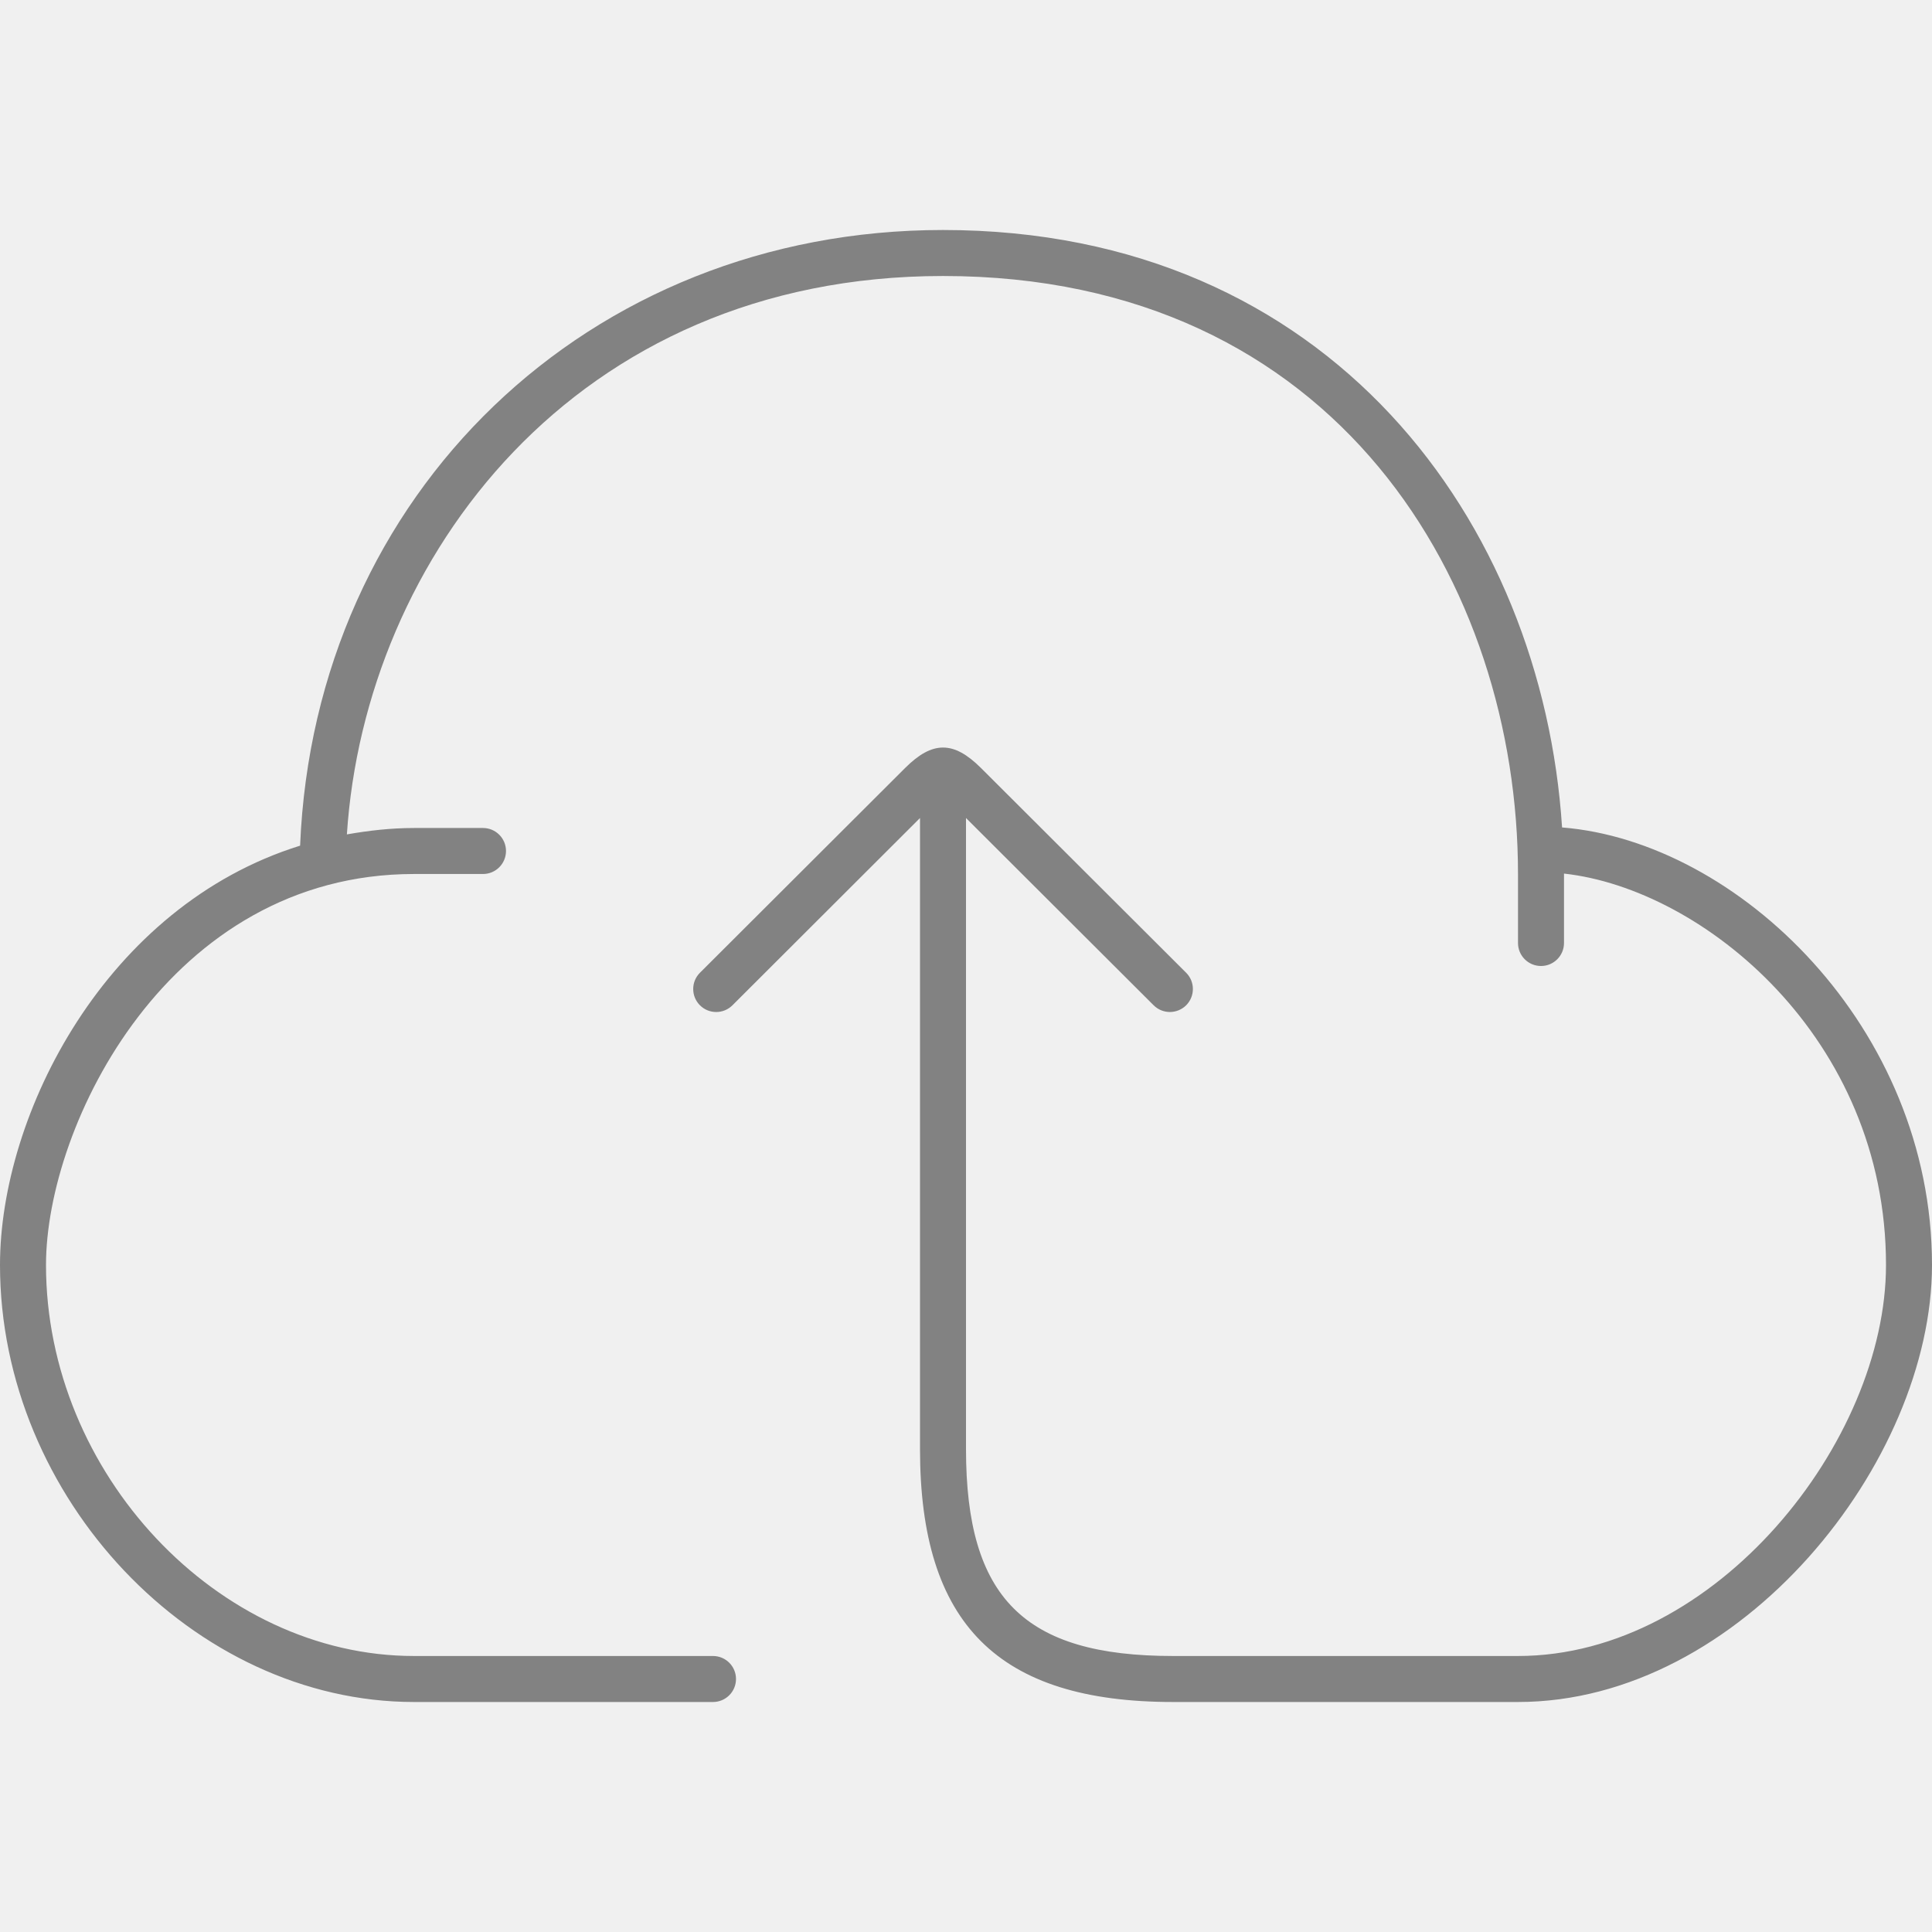
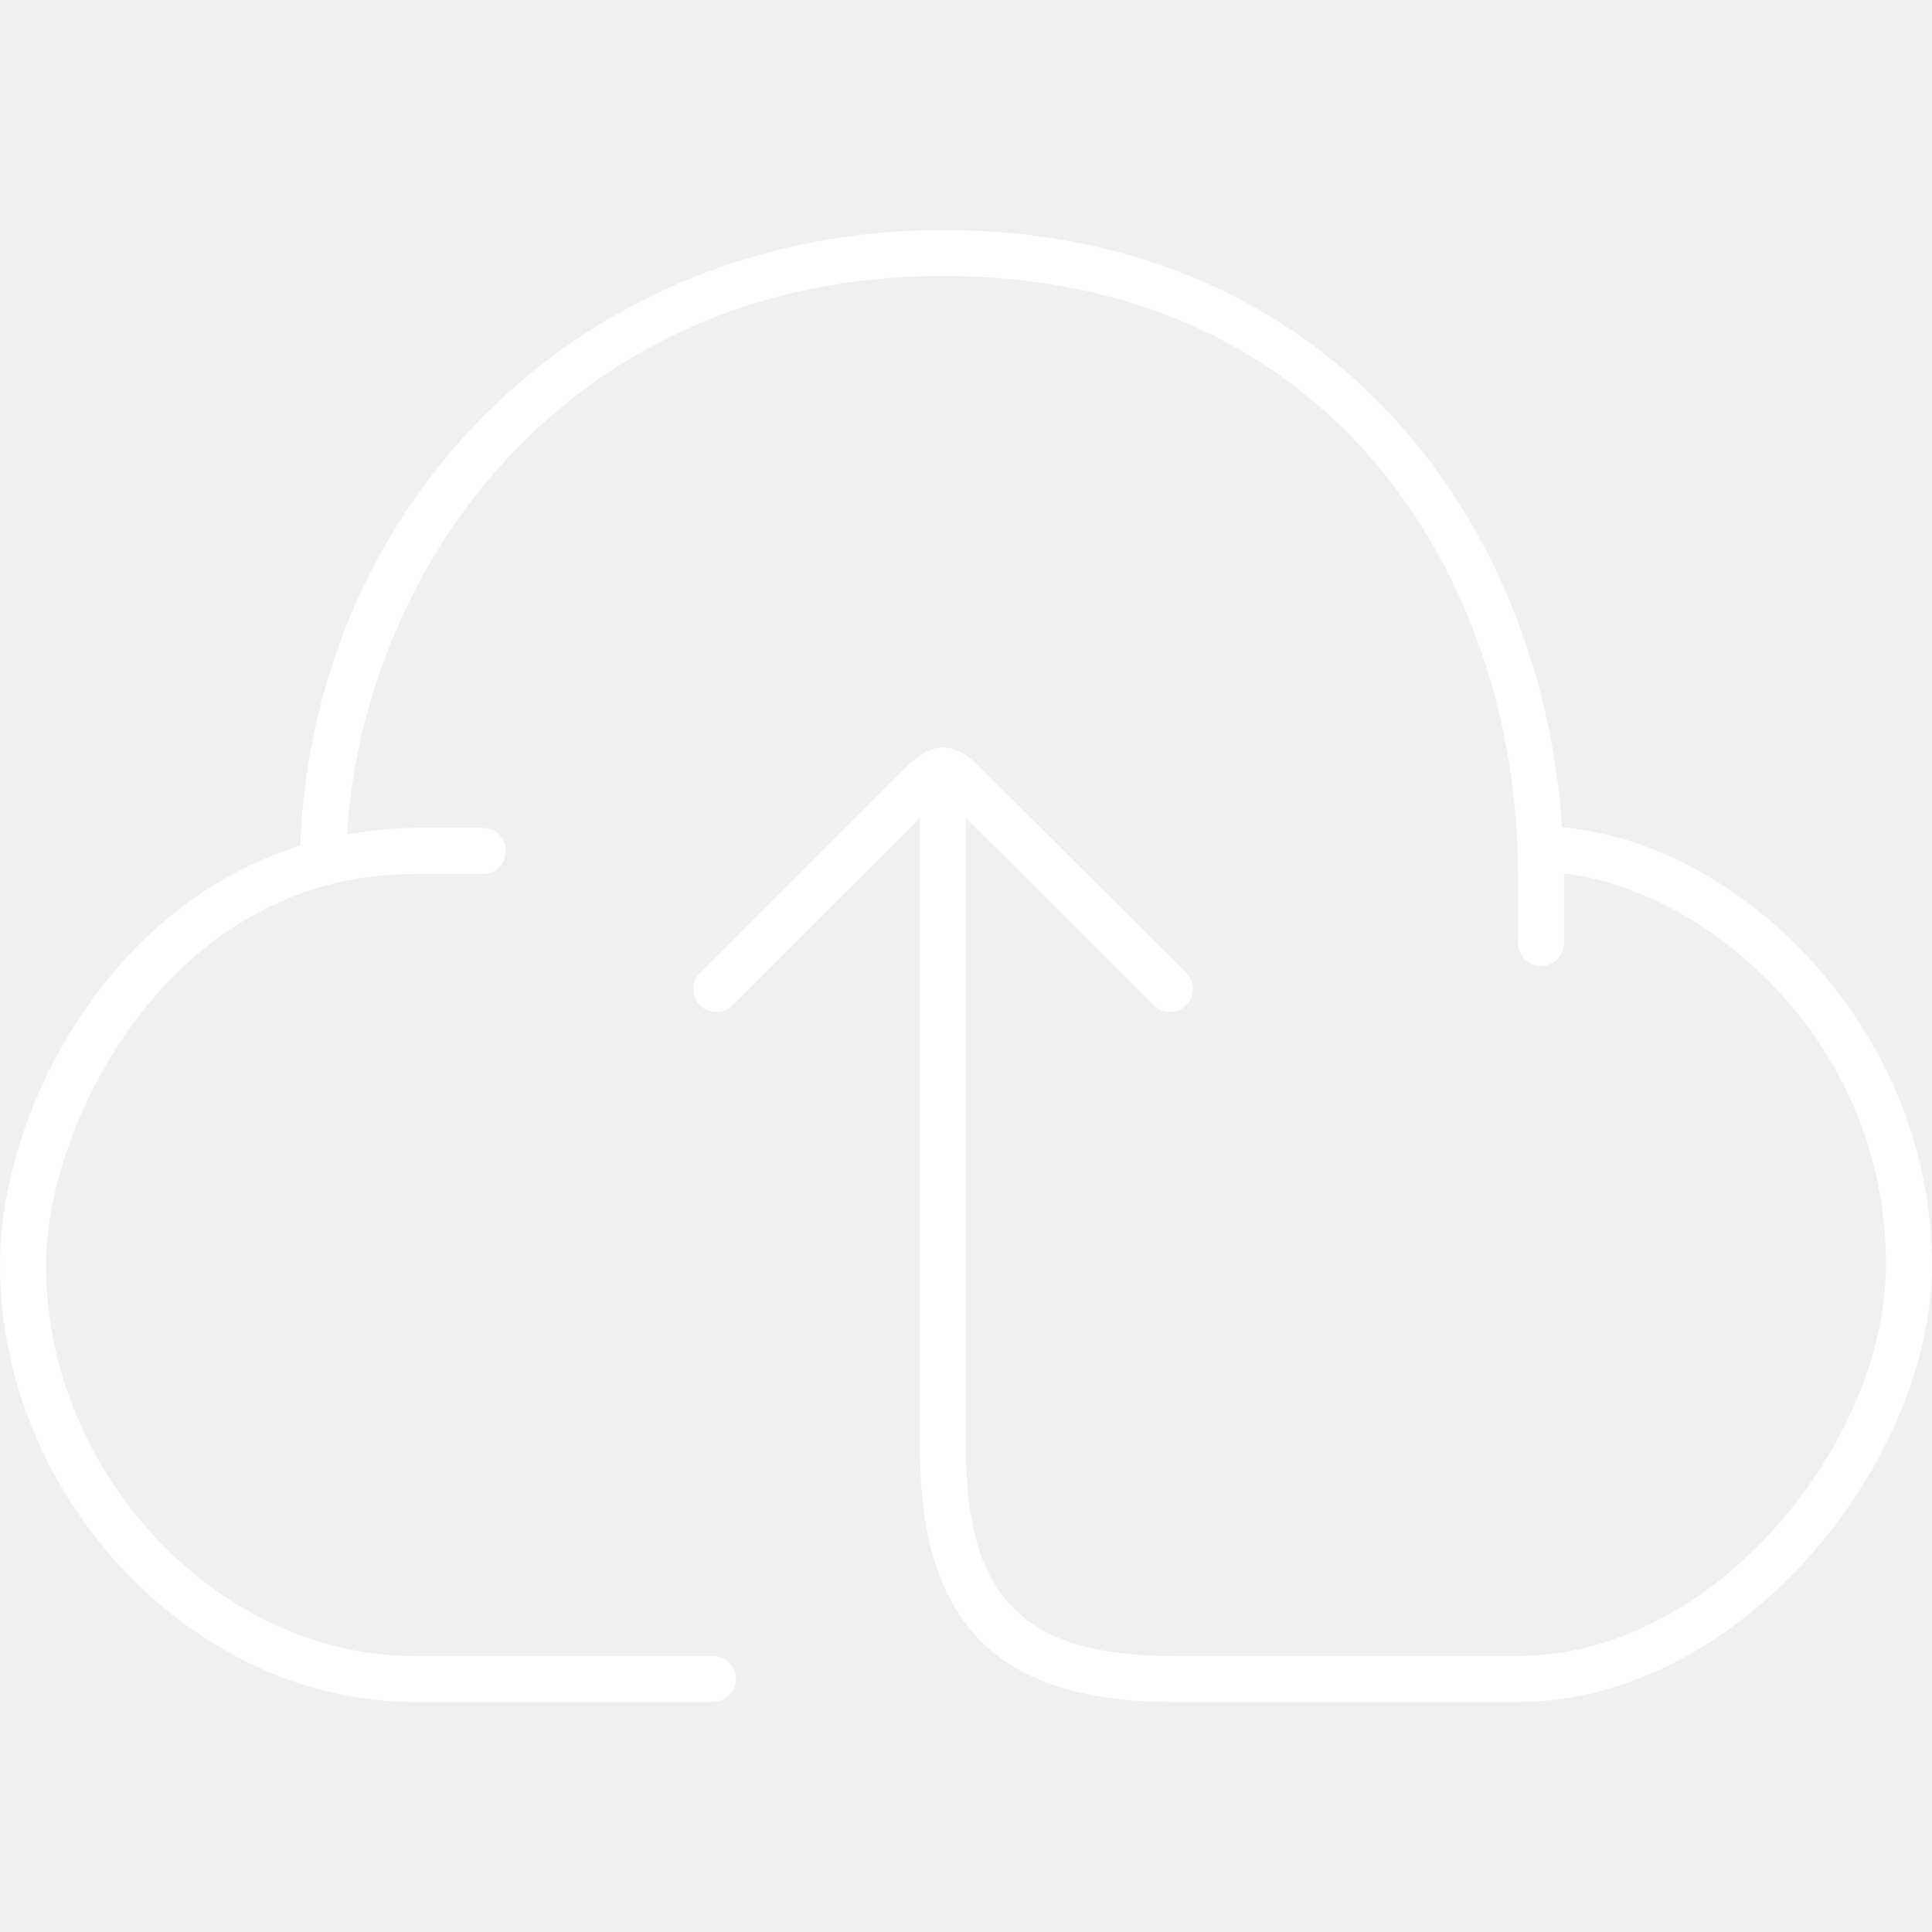
- <svg xmlns="http://www.w3.org/2000/svg" version="1.1" id="Layer_1" width="800px" height="800px" viewBox="0 0 42 32" enable-background="new 0 0 42 32" xml:space="preserve">
+ <svg xmlns="http://www.w3.org/2000/svg" version="1.1" id="Layer_1" width="100px" height="100px" viewBox="0 0 42 32" enable-background="new 0 0 42 32" xml:space="preserve">
  <g>
-     <path fill="#828282" d="M33.958,12.988C33.531,6.376,28.933,0,20.5,0C12.787,0,6.839,5.733,6.524,13.384   C2.304,14.697,0,19.213,0,22.5C0,27.561,4.206,32,9,32h6.5c0.276,0,0.5-0.224,0.5-0.5S15.776,31,15.5,31H9c-4.262,0-8-3.972-8-8.5   C1,19.449,3.674,14,9,14h1.5c0.276,0,0.5-0.224,0.5-0.5S10.776,13,10.5,13H9c-0.509,0-0.99,0.057-1.459,0.139   C7.933,7.149,12.486,1,20.5,1C29.088,1,33,7.739,33,14v1.5c0,0.276,0.224,0.5,0.5,0.5s0.5-0.224,0.5-0.5V14   c0-0.003,0-0.006,0-0.009c3.019,0.331,7,3.571,7,8.509c0,3.826-3.691,8.5-8,8.5h-7.5c-3.238,0-4.5-1.262-4.5-4.5V12.783l4.078,4.07   C25.176,16.951,25.304,17,25.432,17s0.256-0.049,0.354-0.146c0.195-0.195,0.195-0.513,0-0.707l-4.461-4.452   c-0.594-0.592-1.055-0.592-1.648,0l-4.461,4.452c-0.195,0.194-0.195,0.512,0,0.707s0.512,0.195,0.707,0L20,12.783V26.5   c0,3.804,1.696,5.5,5.5,5.5H33c4.847,0,9-5.224,9-9.5C42,17.333,37.777,13.292,33.958,12.988z" />
+     <path fill="#FFF" d="M33.958,12.988C33.531,6.376,28.933,0,20.5,0C12.787,0,6.839,5.733,6.524,13.384   C2.304,14.697,0,19.213,0,22.5C0,27.561,4.206,32,9,32h6.5c0.276,0,0.5-0.224,0.5-0.5S15.776,31,15.5,31H9c-4.262,0-8-3.972-8-8.5   C1,19.449,3.674,14,9,14h1.5c0.276,0,0.5-0.224,0.5-0.5S10.776,13,10.5,13H9c-0.509,0-0.99,0.057-1.459,0.139   C7.933,7.149,12.486,1,20.5,1C29.088,1,33,7.739,33,14v1.5c0,0.276,0.224,0.5,0.5,0.5s0.5-0.224,0.5-0.5V14   c0-0.003,0-0.006,0-0.009c3.019,0.331,7,3.571,7,8.509c0,3.826-3.691,8.5-8,8.5h-7.5c-3.238,0-4.5-1.262-4.5-4.5V12.783l4.078,4.07   C25.176,16.951,25.304,17,25.432,17s0.256-0.049,0.354-0.146c0.195-0.195,0.195-0.513,0-0.707l-4.461-4.452   c-0.594-0.592-1.055-0.592-1.648,0l-4.461,4.452c-0.195,0.194-0.195,0.512,0,0.707s0.512,0.195,0.707,0L20,12.783V26.5   c0,3.804,1.696,5.5,5.5,5.5H33c4.847,0,9-5.224,9-9.5C42,17.333,37.777,13.292,33.958,12.988z" />
  </g>
</svg>
